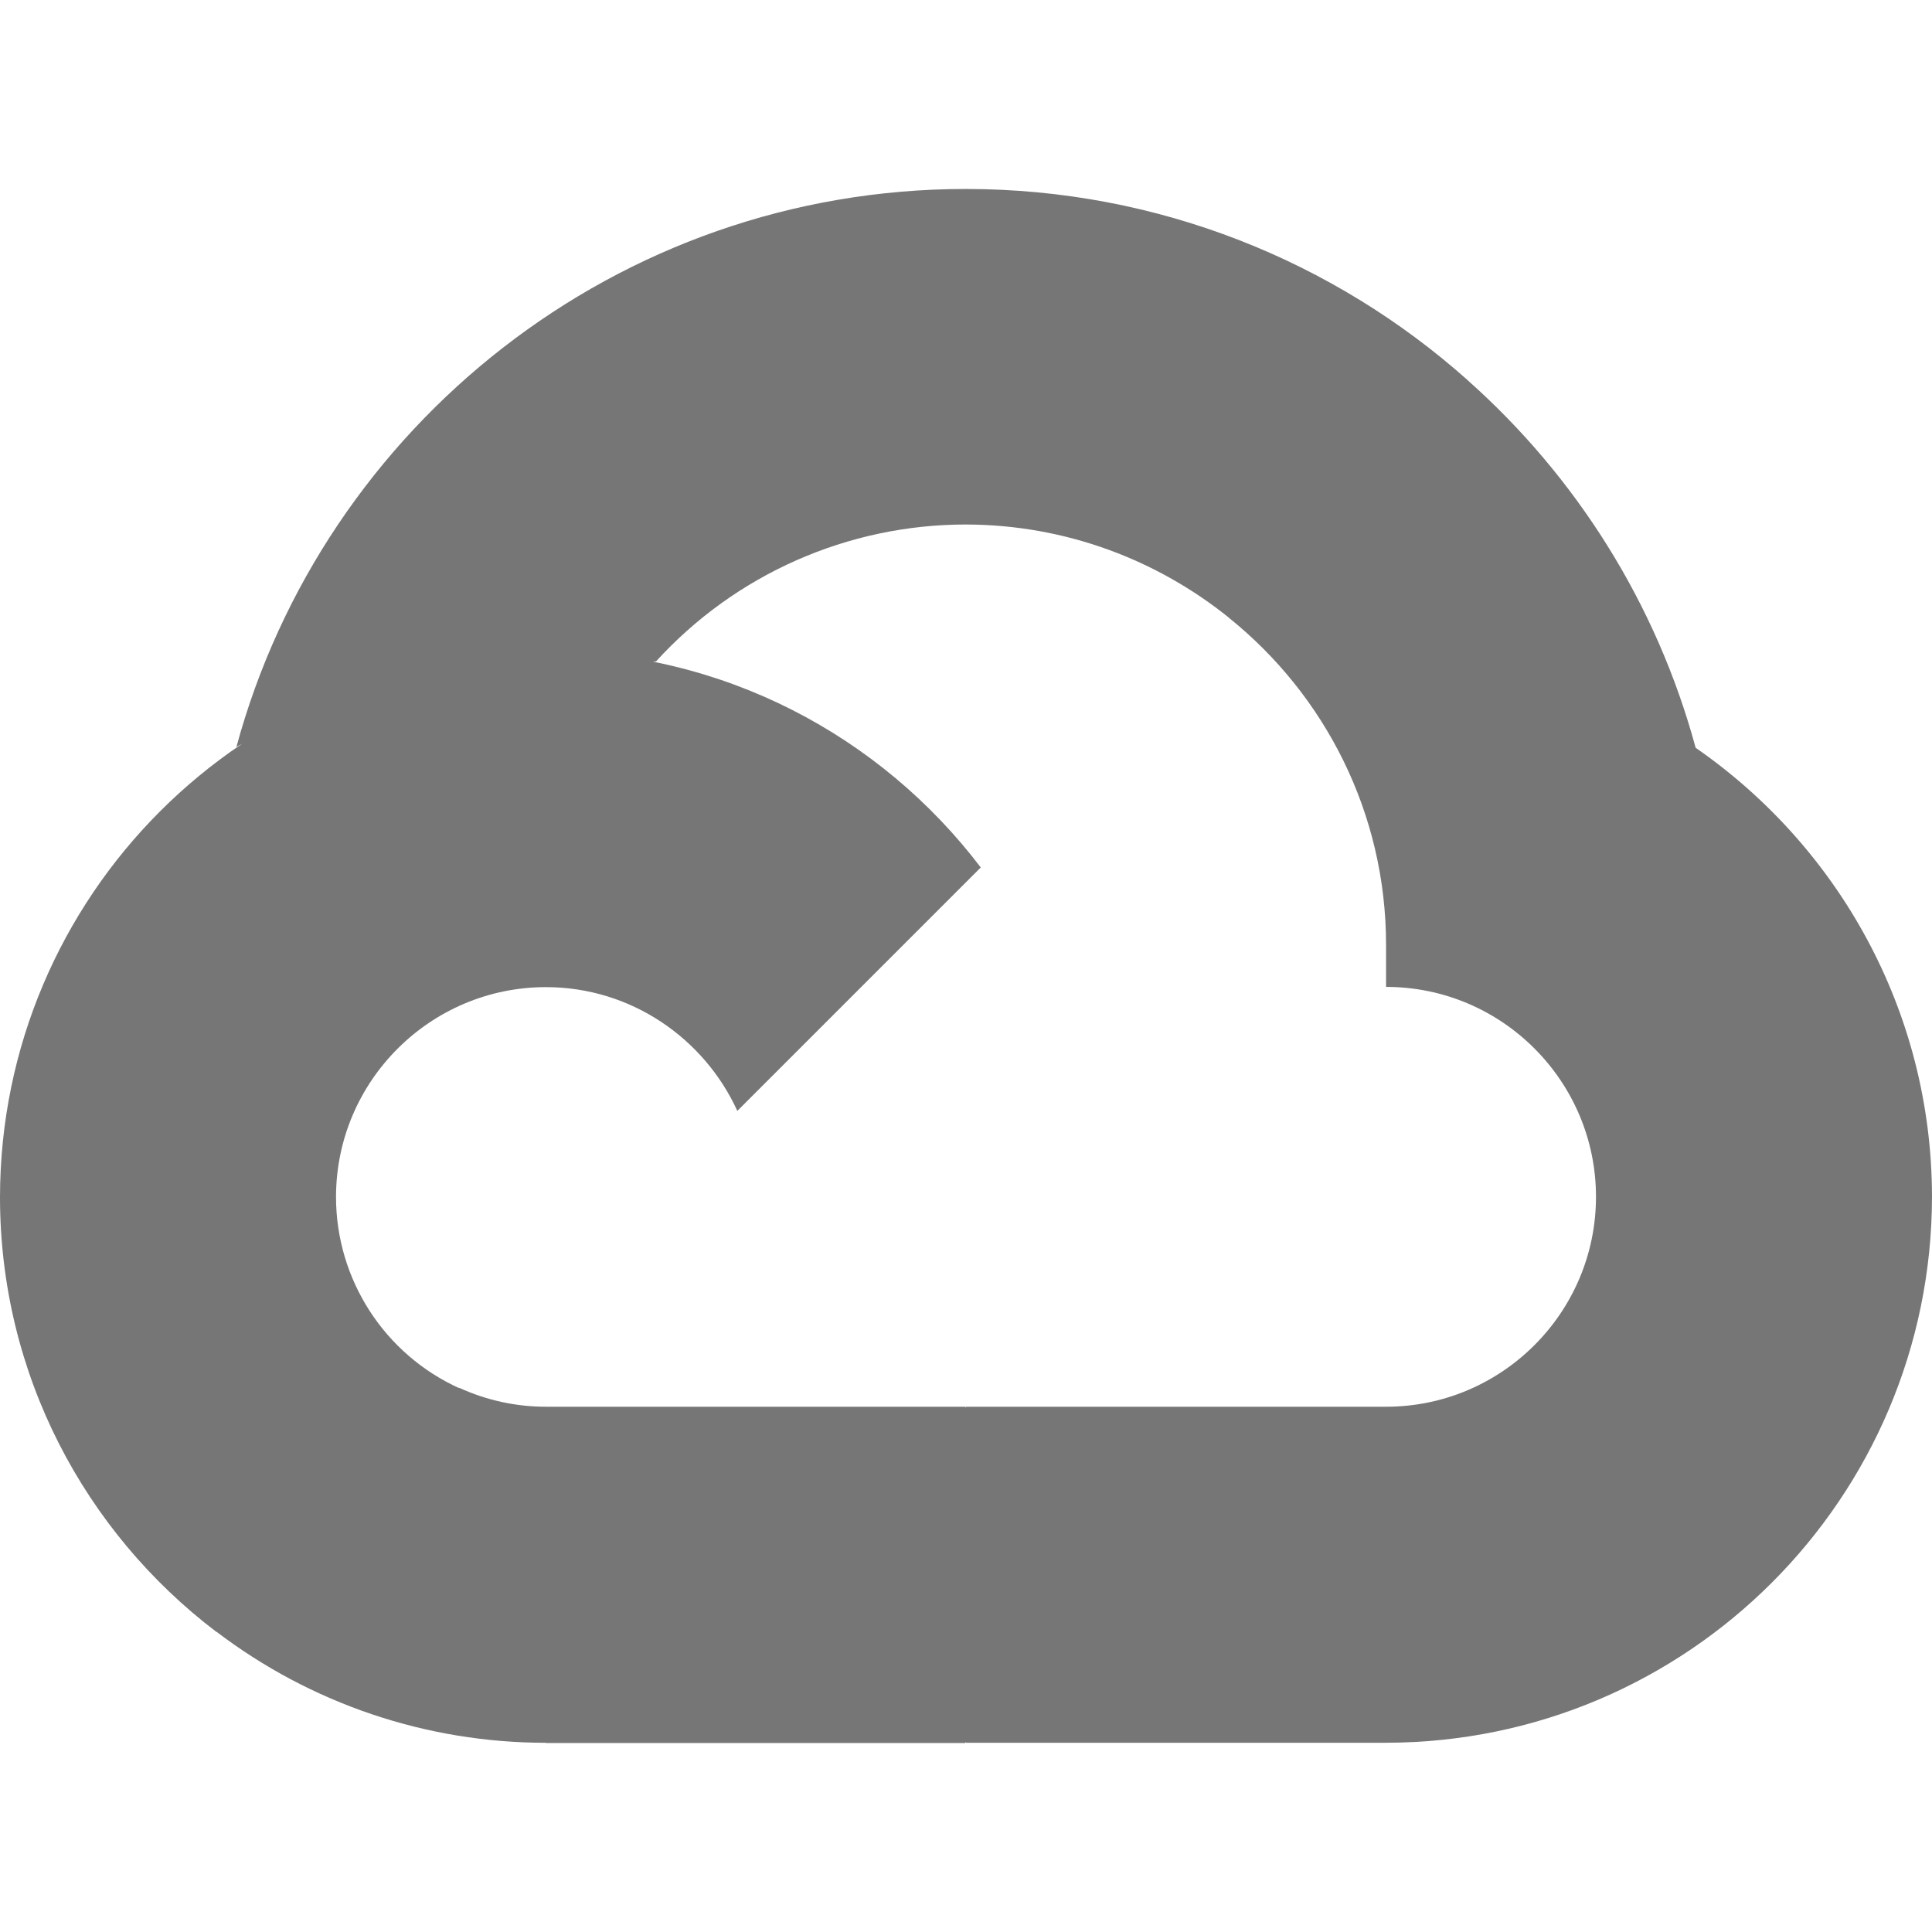
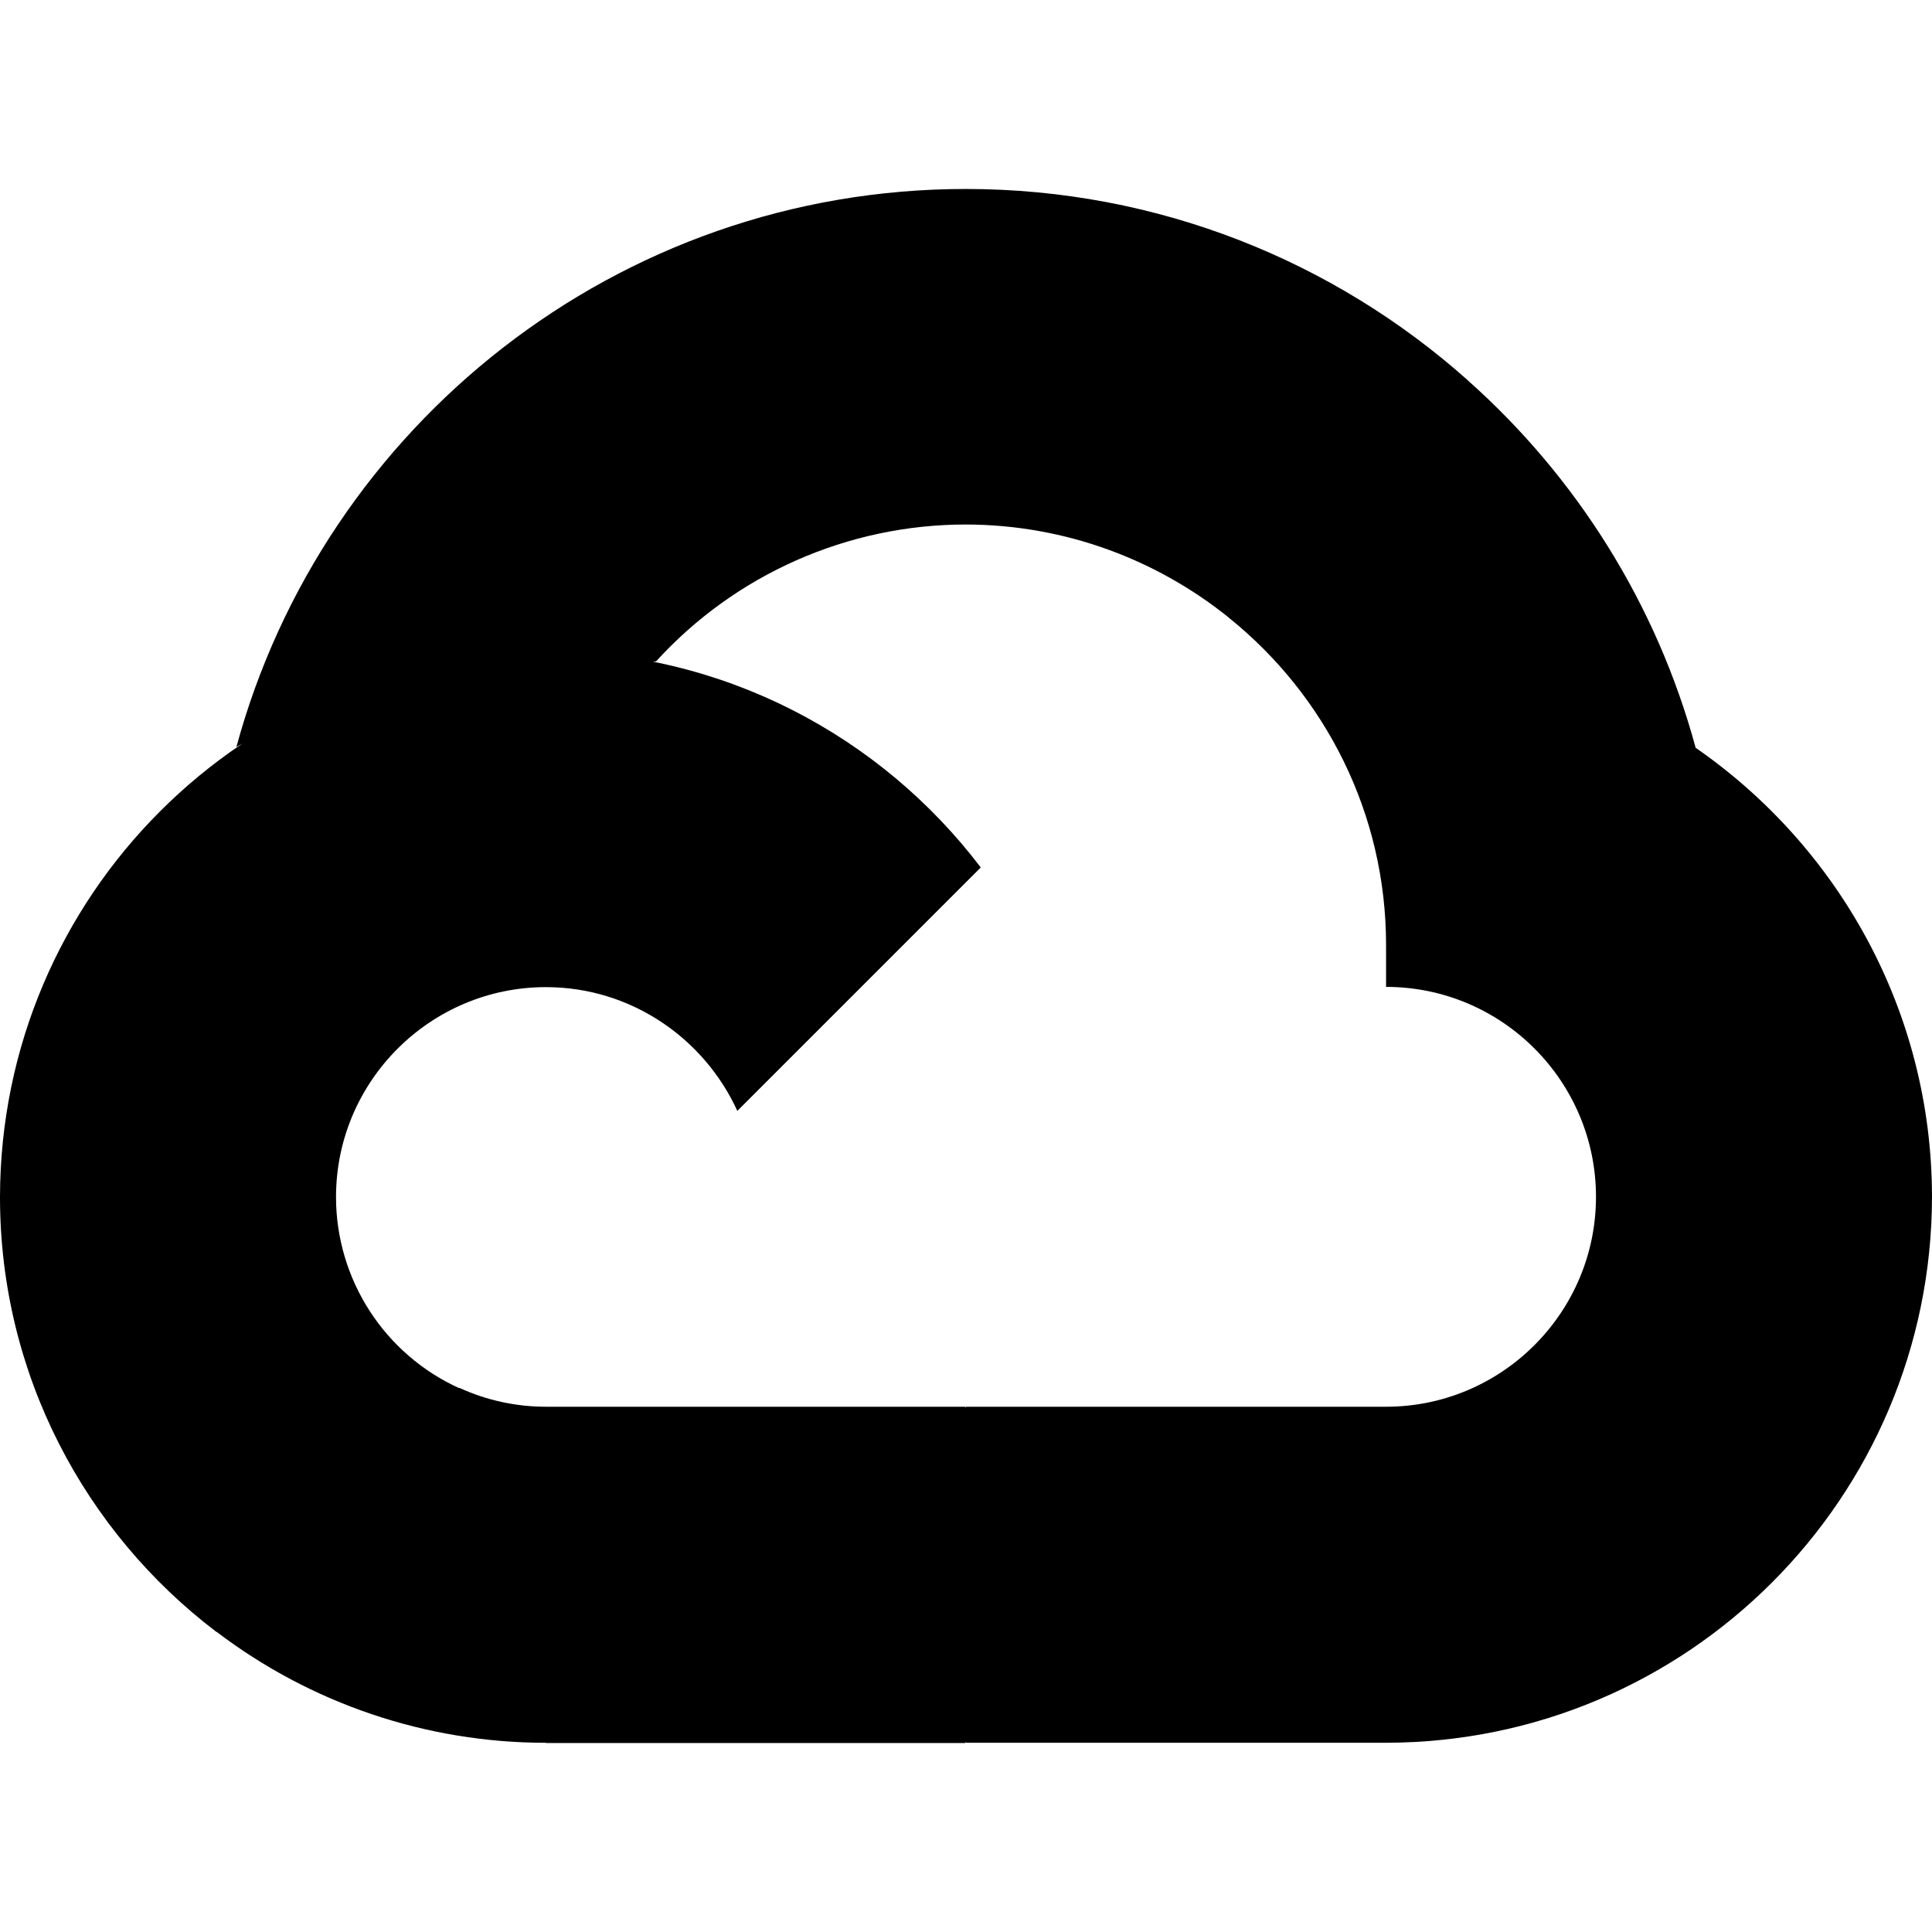
<svg xmlns="http://www.w3.org/2000/svg" width="64" height="64">
-   <path d="M40.728 20.488l2.05.035 5.57-5.57.27-2.36C44.2 8.657 38.367 6.26 31.993 6.26c-11.54 0-21.28 7.852-24.163 18.488.608-.424 1.908-.106 1.908-.106l11.13-1.83s.572-.947.862-.9A13.88 13.88 0 0 1 32 17.375c3.3.007 6.34 1.173 8.728 3.102z" fill="#767676" />
-   <path d="M56.17 24.77c-1.293-4.77-3.958-8.982-7.555-12.177l-7.887 7.887c3.16 2.55 5.187 6.452 5.187 10.82v1.392c3.837 0 6.954 3.124 6.954 6.954 0 3.837-3.124 6.954-6.954 6.954H32.007L30.615 48v8.346l1.392 1.385h13.908A18.11 18.11 0 0 0 64 39.647c-.007-6.155-3.1-11.6-7.83-14.876z" fill="#767676" />
-   <path d="M18.085 57.74h13.9V46.6h-13.9a6.89 6.89 0 0 1-2.862-.622l-2.007.615-5.57 5.57-.488 1.88a18 18 0 0 0 10.926 3.689z" fill="#767676" />
-   <path d="M18.085 21.57A18.11 18.11 0 0 0 0 39.654c0 5.873 2.813 11.095 7.166 14.403l8.064-8.064a6.96 6.96 0 0 1-4.099-6.339c0-3.837 3.124-6.954 6.954-6.954 2.82 0 5.244 1.7 6.34 4.1l8.064-8.064c-3.307-4.353-8.53-7.166-14.403-7.166z" fill="#767676" />
+   <path d="M40.728 20.488l2.05.035 5.57-5.57.27-2.36C44.2 8.657 38.367 6.26 31.993 6.26c-11.54 0-21.28 7.852-24.163 18.488.608-.424 1.908-.106 1.908-.106l11.13-1.83s.572-.947.862-.9A13.88 13.88 0 0 1 32 17.375c3.3.007 6.34 1.173 8.728 3.102z" />
+   <path d="M56.17 24.77c-1.293-4.77-3.958-8.982-7.555-12.177l-7.887 7.887c3.16 2.55 5.187 6.452 5.187 10.82v1.392c3.837 0 6.954 3.124 6.954 6.954 0 3.837-3.124 6.954-6.954 6.954H32.007L30.615 48v8.346l1.392 1.385h13.908A18.11 18.11 0 0 0 64 39.647c-.007-6.155-3.1-11.6-7.83-14.876z" />
+   <path d="M18.085 57.74h13.9V46.6h-13.9a6.89 6.89 0 0 1-2.862-.622l-2.007.615-5.57 5.57-.488 1.88a18 18 0 0 0 10.926 3.689z" />
+   <path d="M18.085 21.57A18.11 18.11 0 0 0 0 39.654c0 5.873 2.813 11.095 7.166 14.403l8.064-8.064a6.96 6.96 0 0 1-4.099-6.339c0-3.837 3.124-6.954 6.954-6.954 2.82 0 5.244 1.7 6.34 4.1l8.064-8.064c-3.307-4.353-8.53-7.166-14.403-7.166z" />
</svg>
